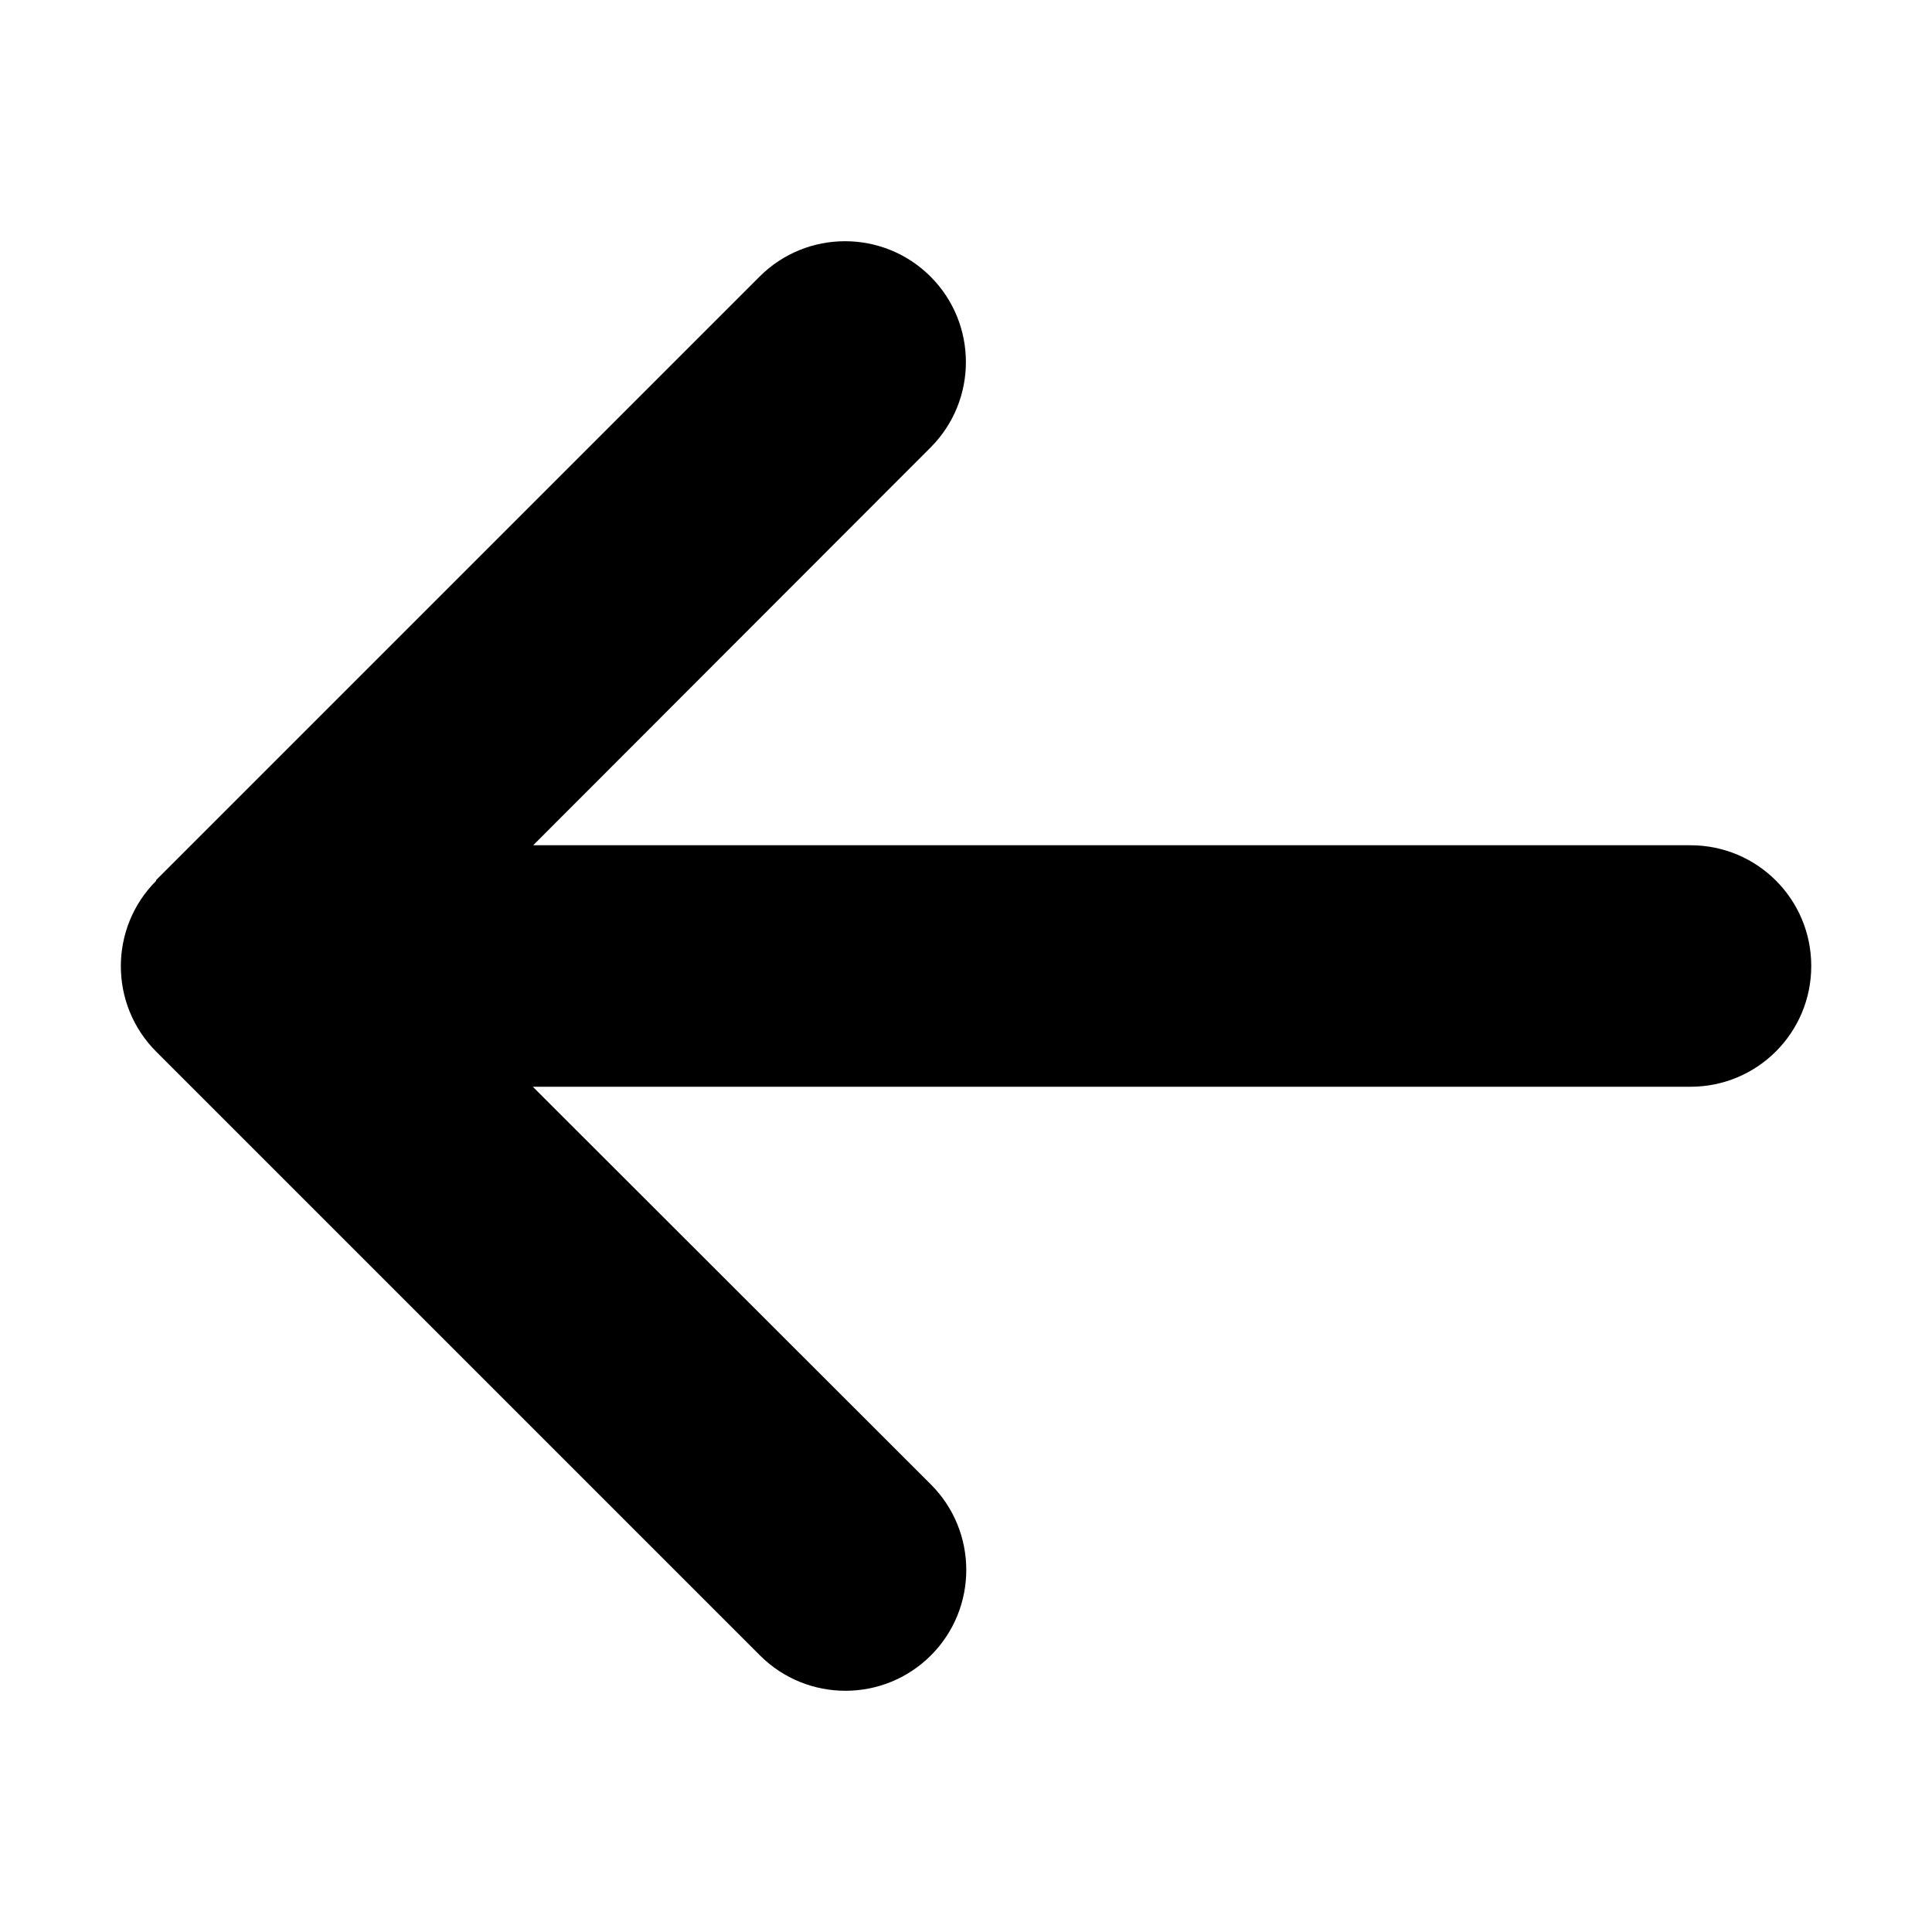
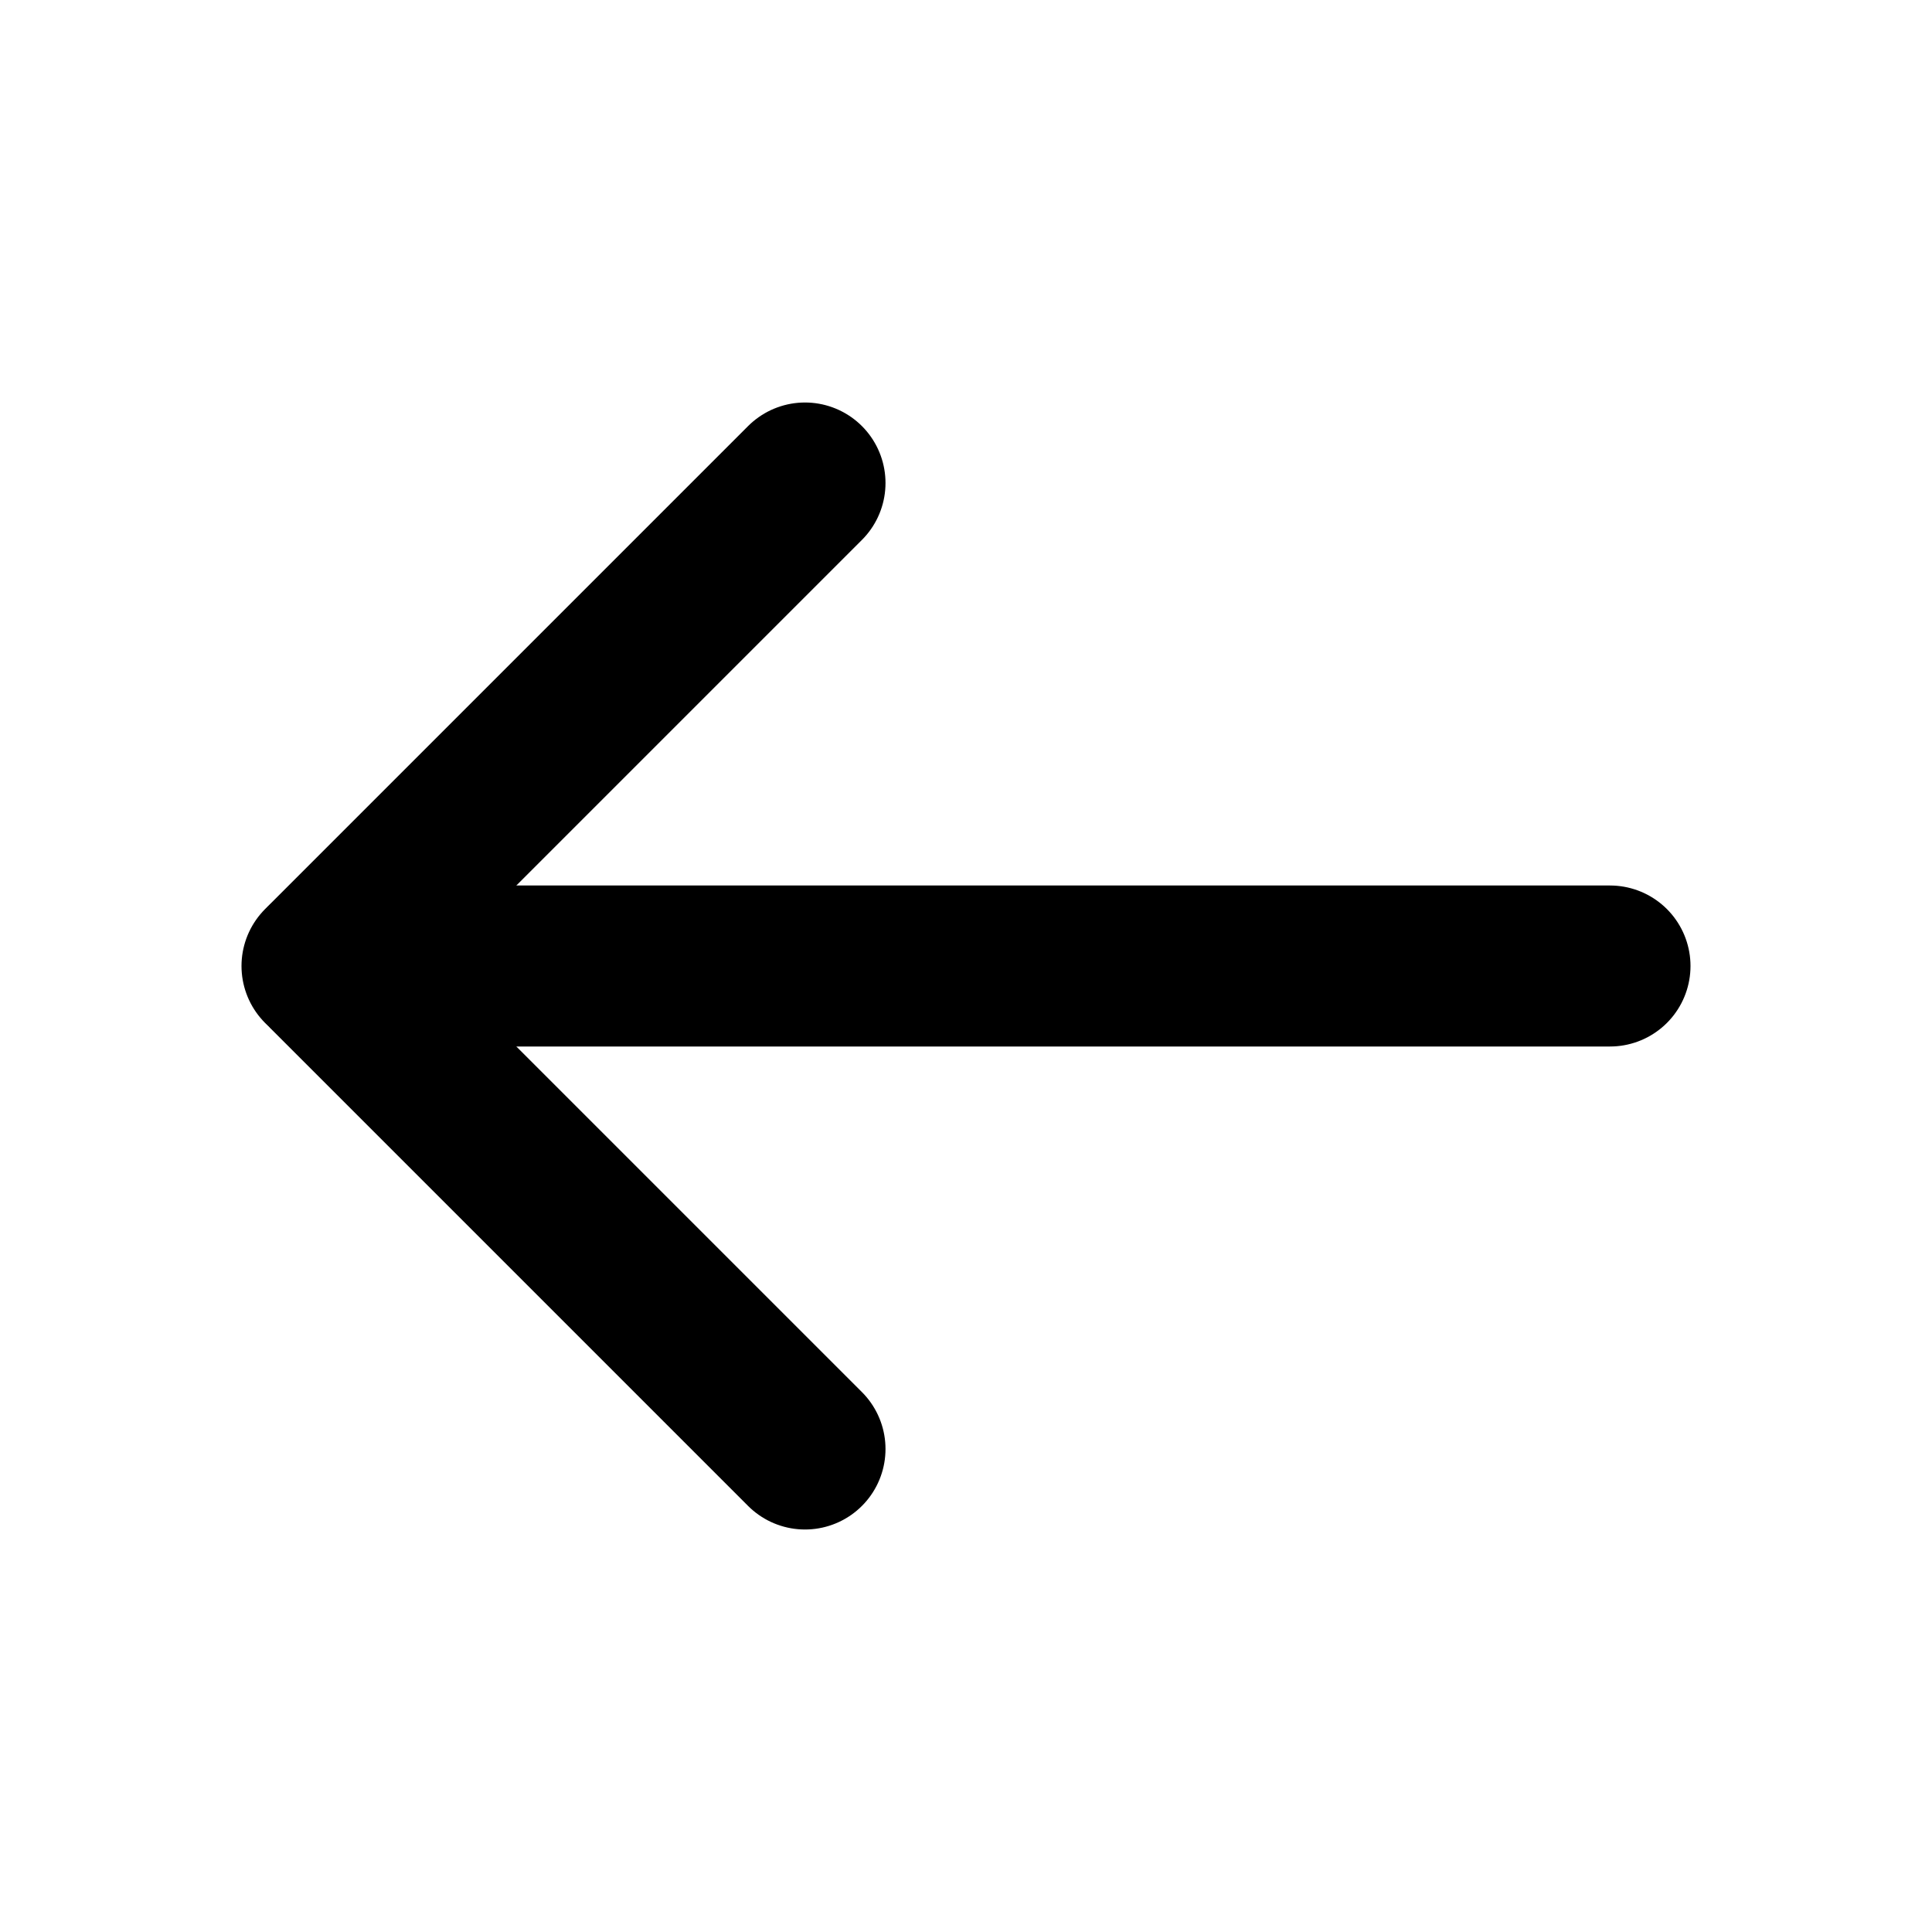
- <svg xmlns="http://www.w3.org/2000/svg" width="20" height="20" viewBox="0 0 448 512">
-   <path d="M9.4 233.4c-12.5 12.5-12.5 32.8 0 45.3l160 160c12.5 12.5 32.8 12.5 45.3 0s12.5-32.8 0-45.3L109.2 288 416 288c17.7 0 32-14.3 32-32s-14.3-32-32-32l-306.7 0L214.6 118.6c12.5-12.5 12.5-32.8 0-45.3s-32.8-12.5-45.3 0l-160 160z" style="fill:currentColor;fill-rule:nonzero;" />
+ <svg xmlns="http://www.w3.org/2000/svg" width="100%" height="100%" viewBox="0 0 24 24" fill="none">
+   <path d="M4 12L20 12" stroke="currentColor" stroke-width="2" stroke-linecap="round" stroke-linejoin="round" />
+   <path d="M10 6L4.062 11.938V11.938C4.028 11.972 4.028 12.028 4.062 12.062V12.062L10 18" stroke="currentColor" stroke-width="2" stroke-linecap="round" stroke-linejoin="round" />
</svg>
